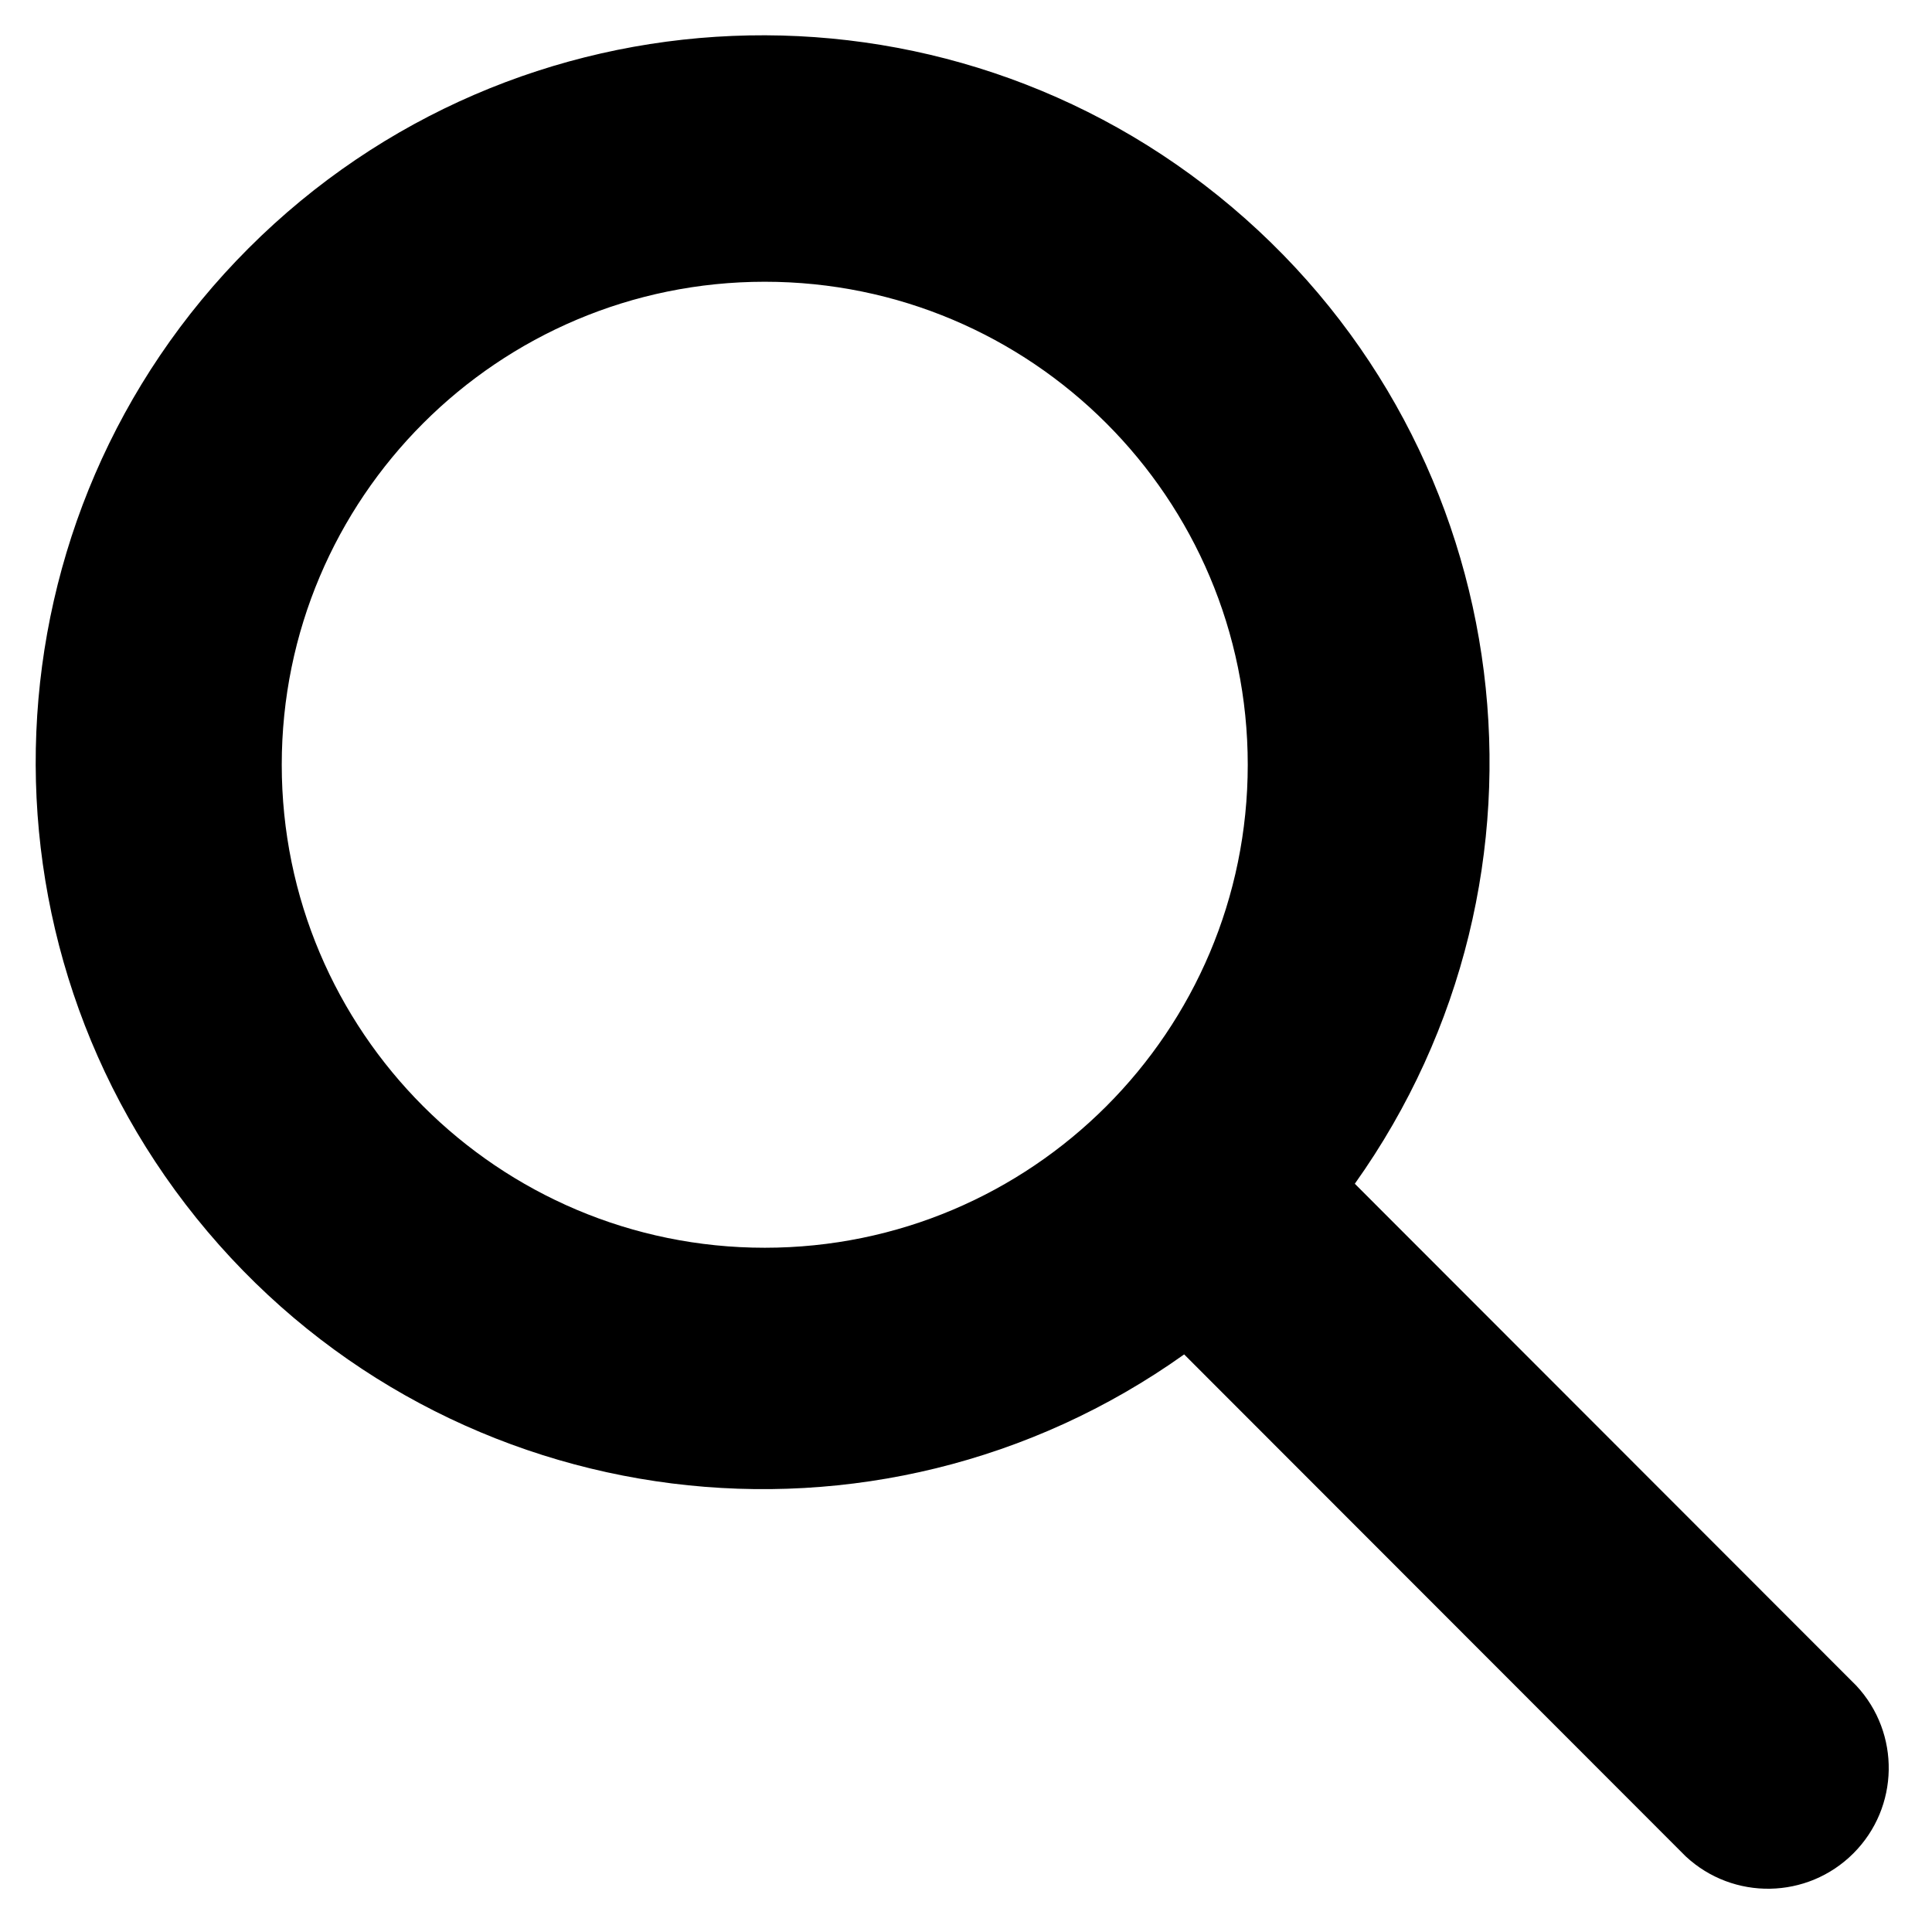
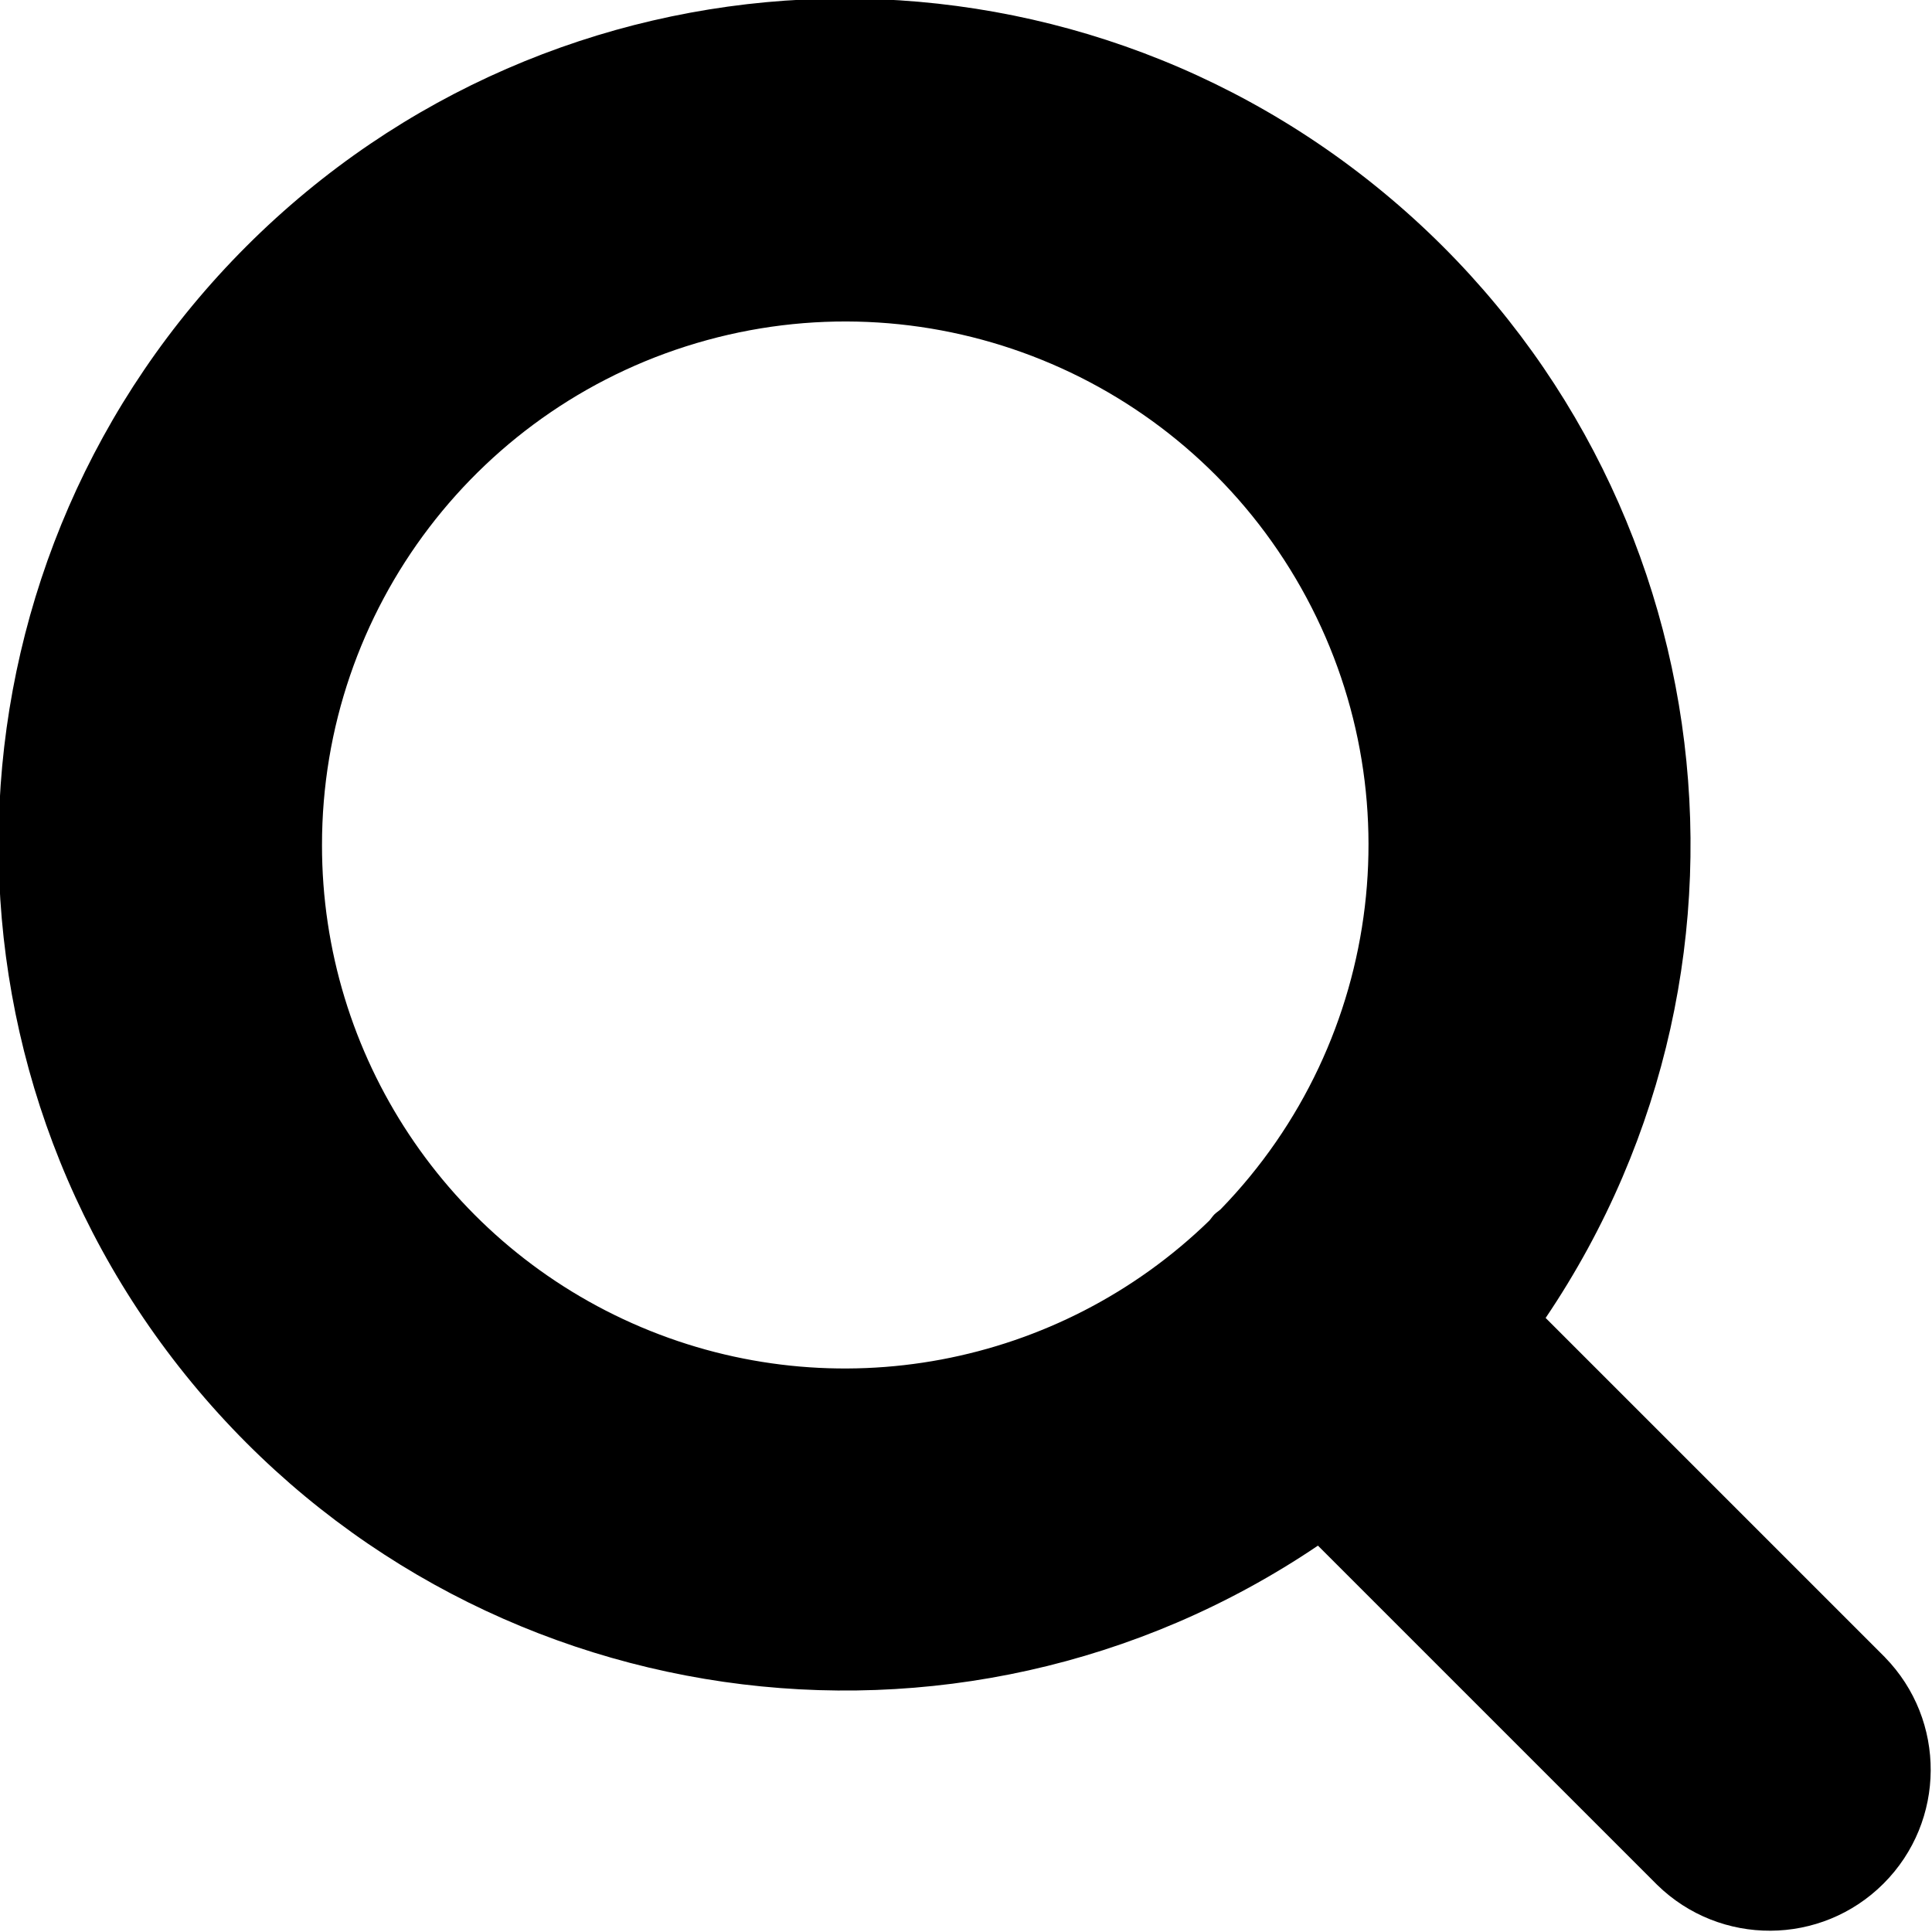
- <svg xmlns="http://www.w3.org/2000/svg" id="FINAL" viewBox="0 0 48 48">
-   <path d="M46.12,41.88,33.66,29.41a18.06,18.06,0,1,0-4.24,4.24L41.88,46.12a3,3,0,0,0,4.24-4.24ZM7,19A12,12,0,1,1,19,31,12,12,0,0,1,7,19Z" />
+ <svg xmlns="http://www.w3.org/2000/svg" viewBox="0 0 48 48">
+   <path d="M46.829,41.172l-8.428-8.428a21.018,21.018,0,1,0-5.657,5.657l8.427,8.427a4,4,0,0,0,5.657-5.656ZM8,21a13,13,0,1,1,22.325,9.046c-.05.045-.106.078-.154.126s-.081.104-.126.154A12.992,12.992,0,0,1,8,21Z" />
</svg>
